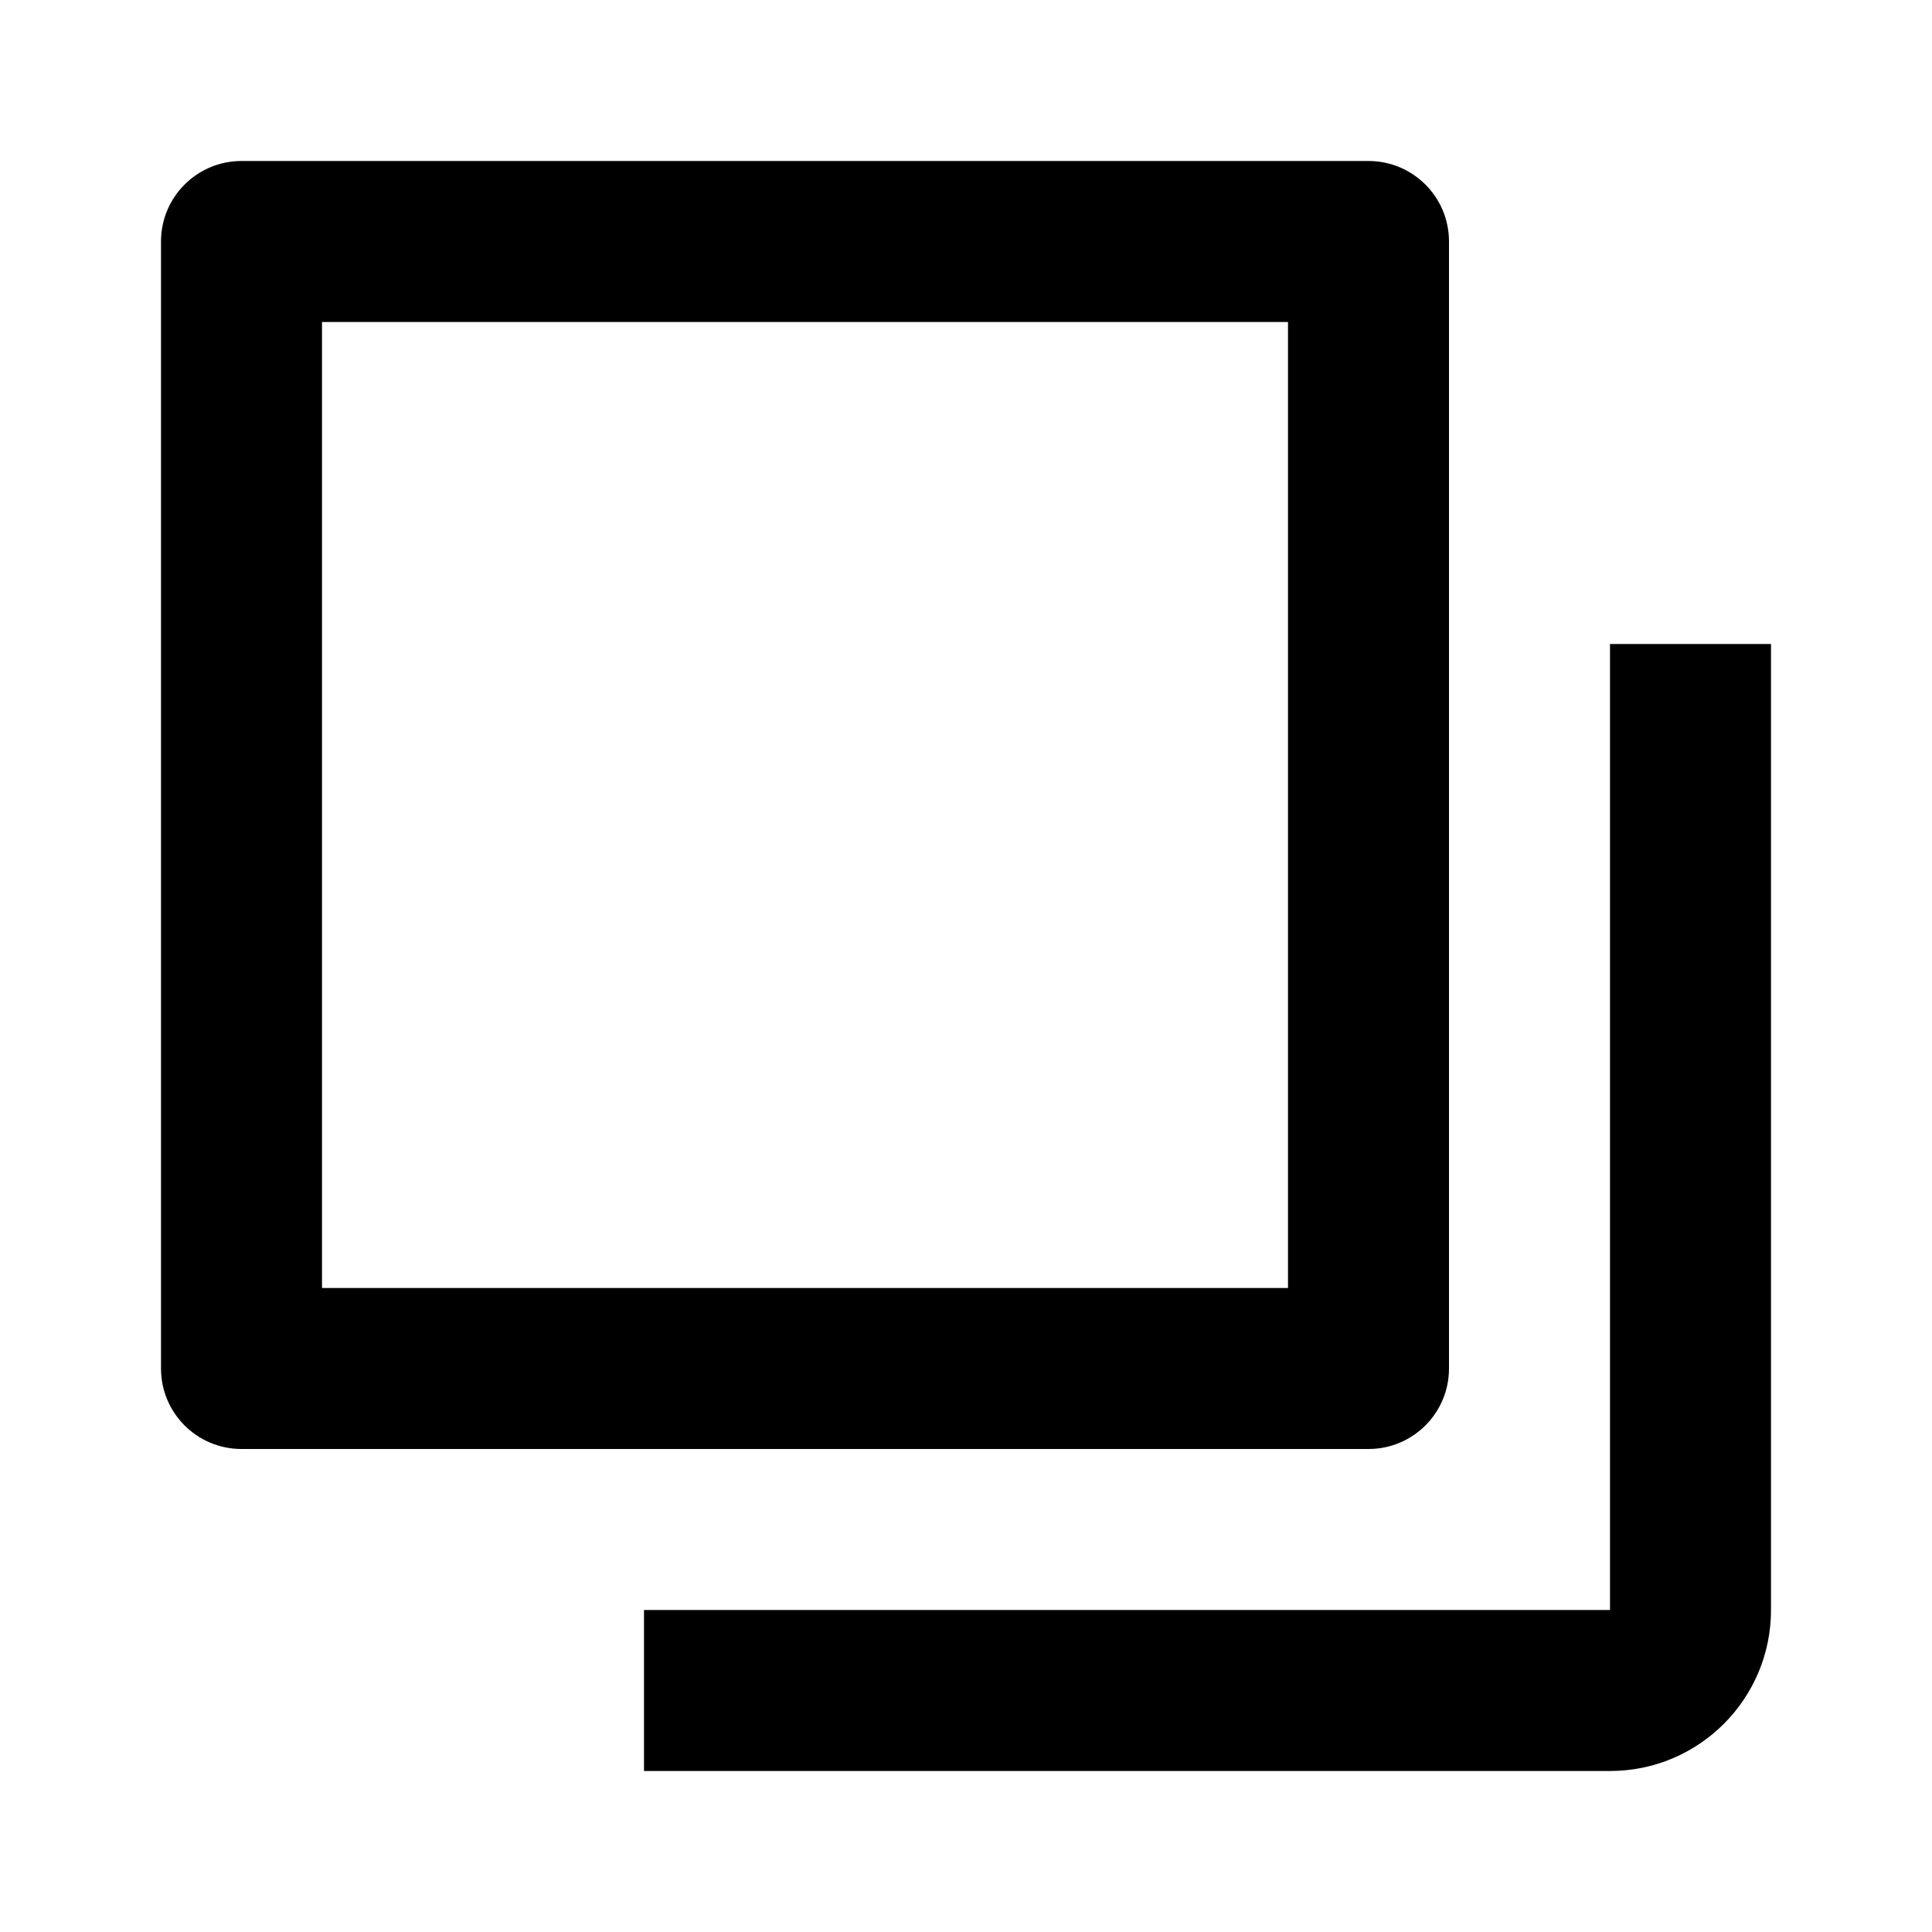
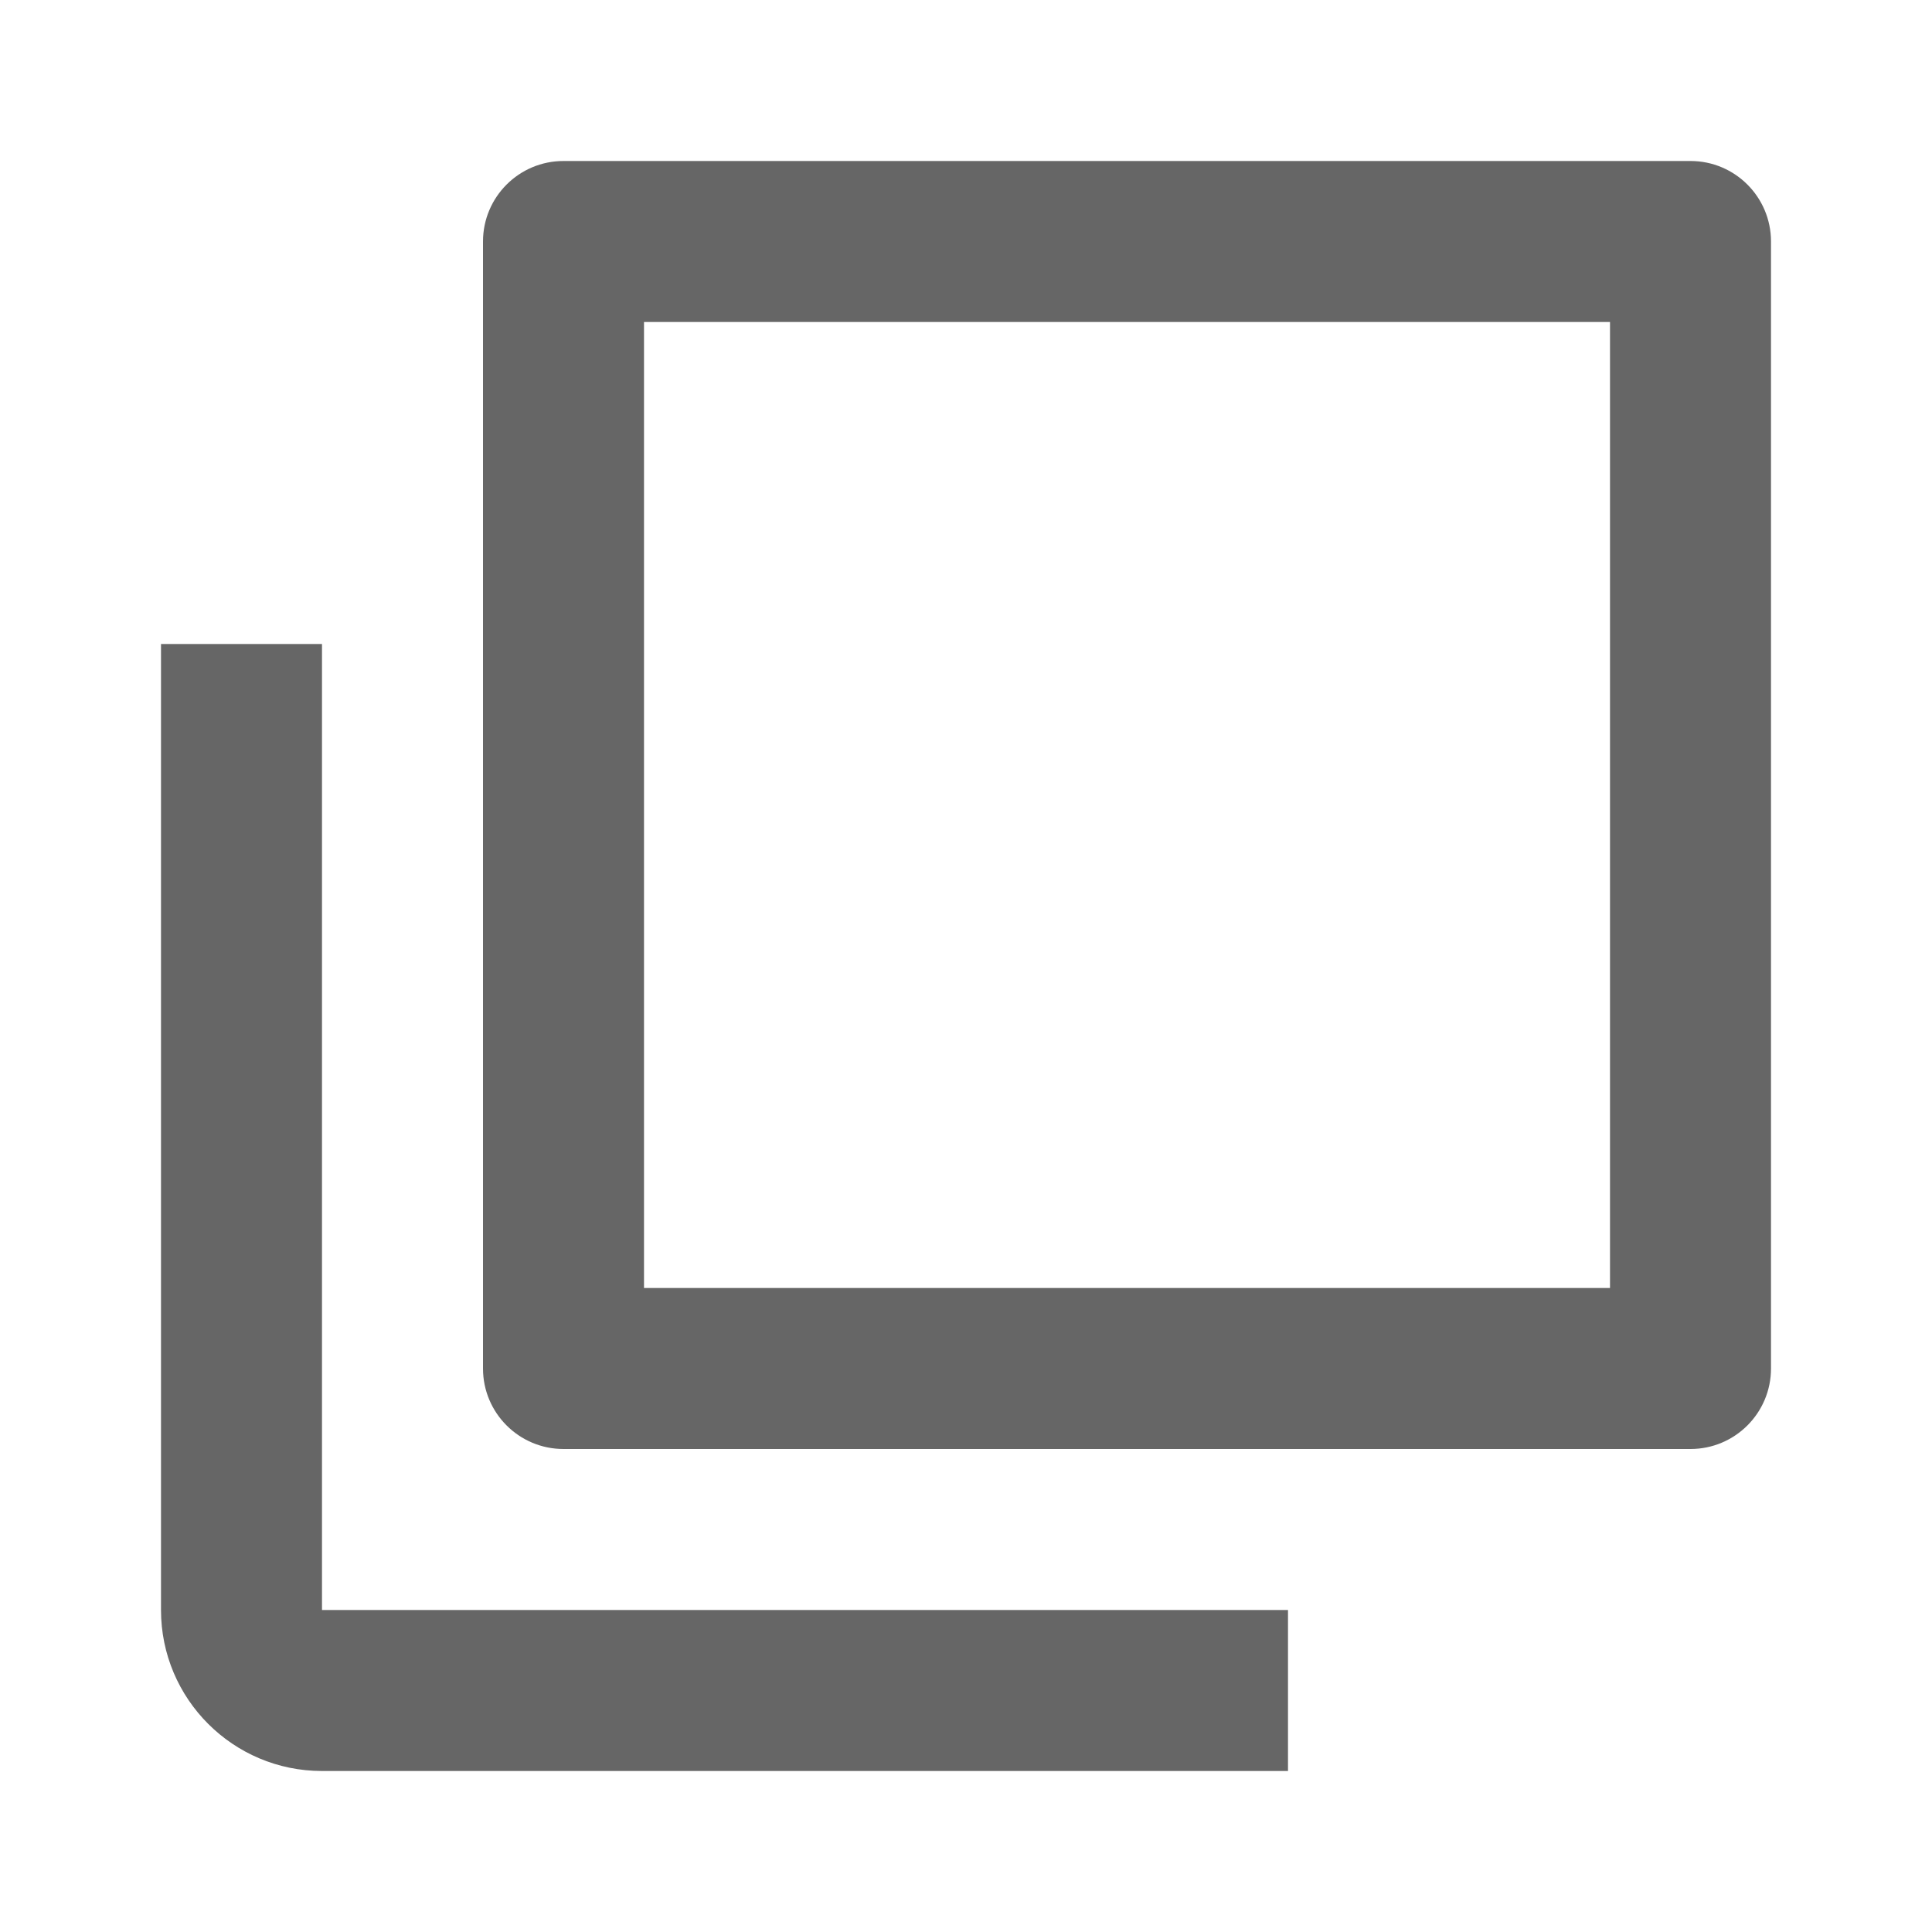
<svg xmlns="http://www.w3.org/2000/svg" viewBox="0 0 24 24">
-   <g id="Layer_2" data-name="Layer 2">
+   <g id="Layer_2" data-name="Layer 2" transform="matrix(-1, 0, 0, 1, 24, 0)">
    <g id="LUI-icon-pd-layers-outline-24">
      <g id="LUI-icon-pd-layers-outline-24-2" data-name="LUI-icon-pd-layers-outline-24">
        <rect width="24" height="24" fill="none" />
-         <path d="M18,17V3a1,1,0,0,0-1-1H3A1,1,0,0,0,2,3V17a1,1,0,0,0,1,1H17A1,1,0,0,0,18,17Zm-2-1H4V4H16Zm4-8V20H8v2H20a2,2,0,0,0,2-2V8Z" />
+         <path d="M18,17V3a1,1,0,0,0-1-1H3A1,1,0,0,0,2,3V17a1,1,0,0,0,1,1H17A1,1,0,0,0,18,17Zm-2-1H4V4H16Zm4-8V20H8v2H20a2,2,0,0,0,2-2V8Z" style="fill-opacity: 0.6;" />
      </g>
    </g>
  </g>
</svg>
